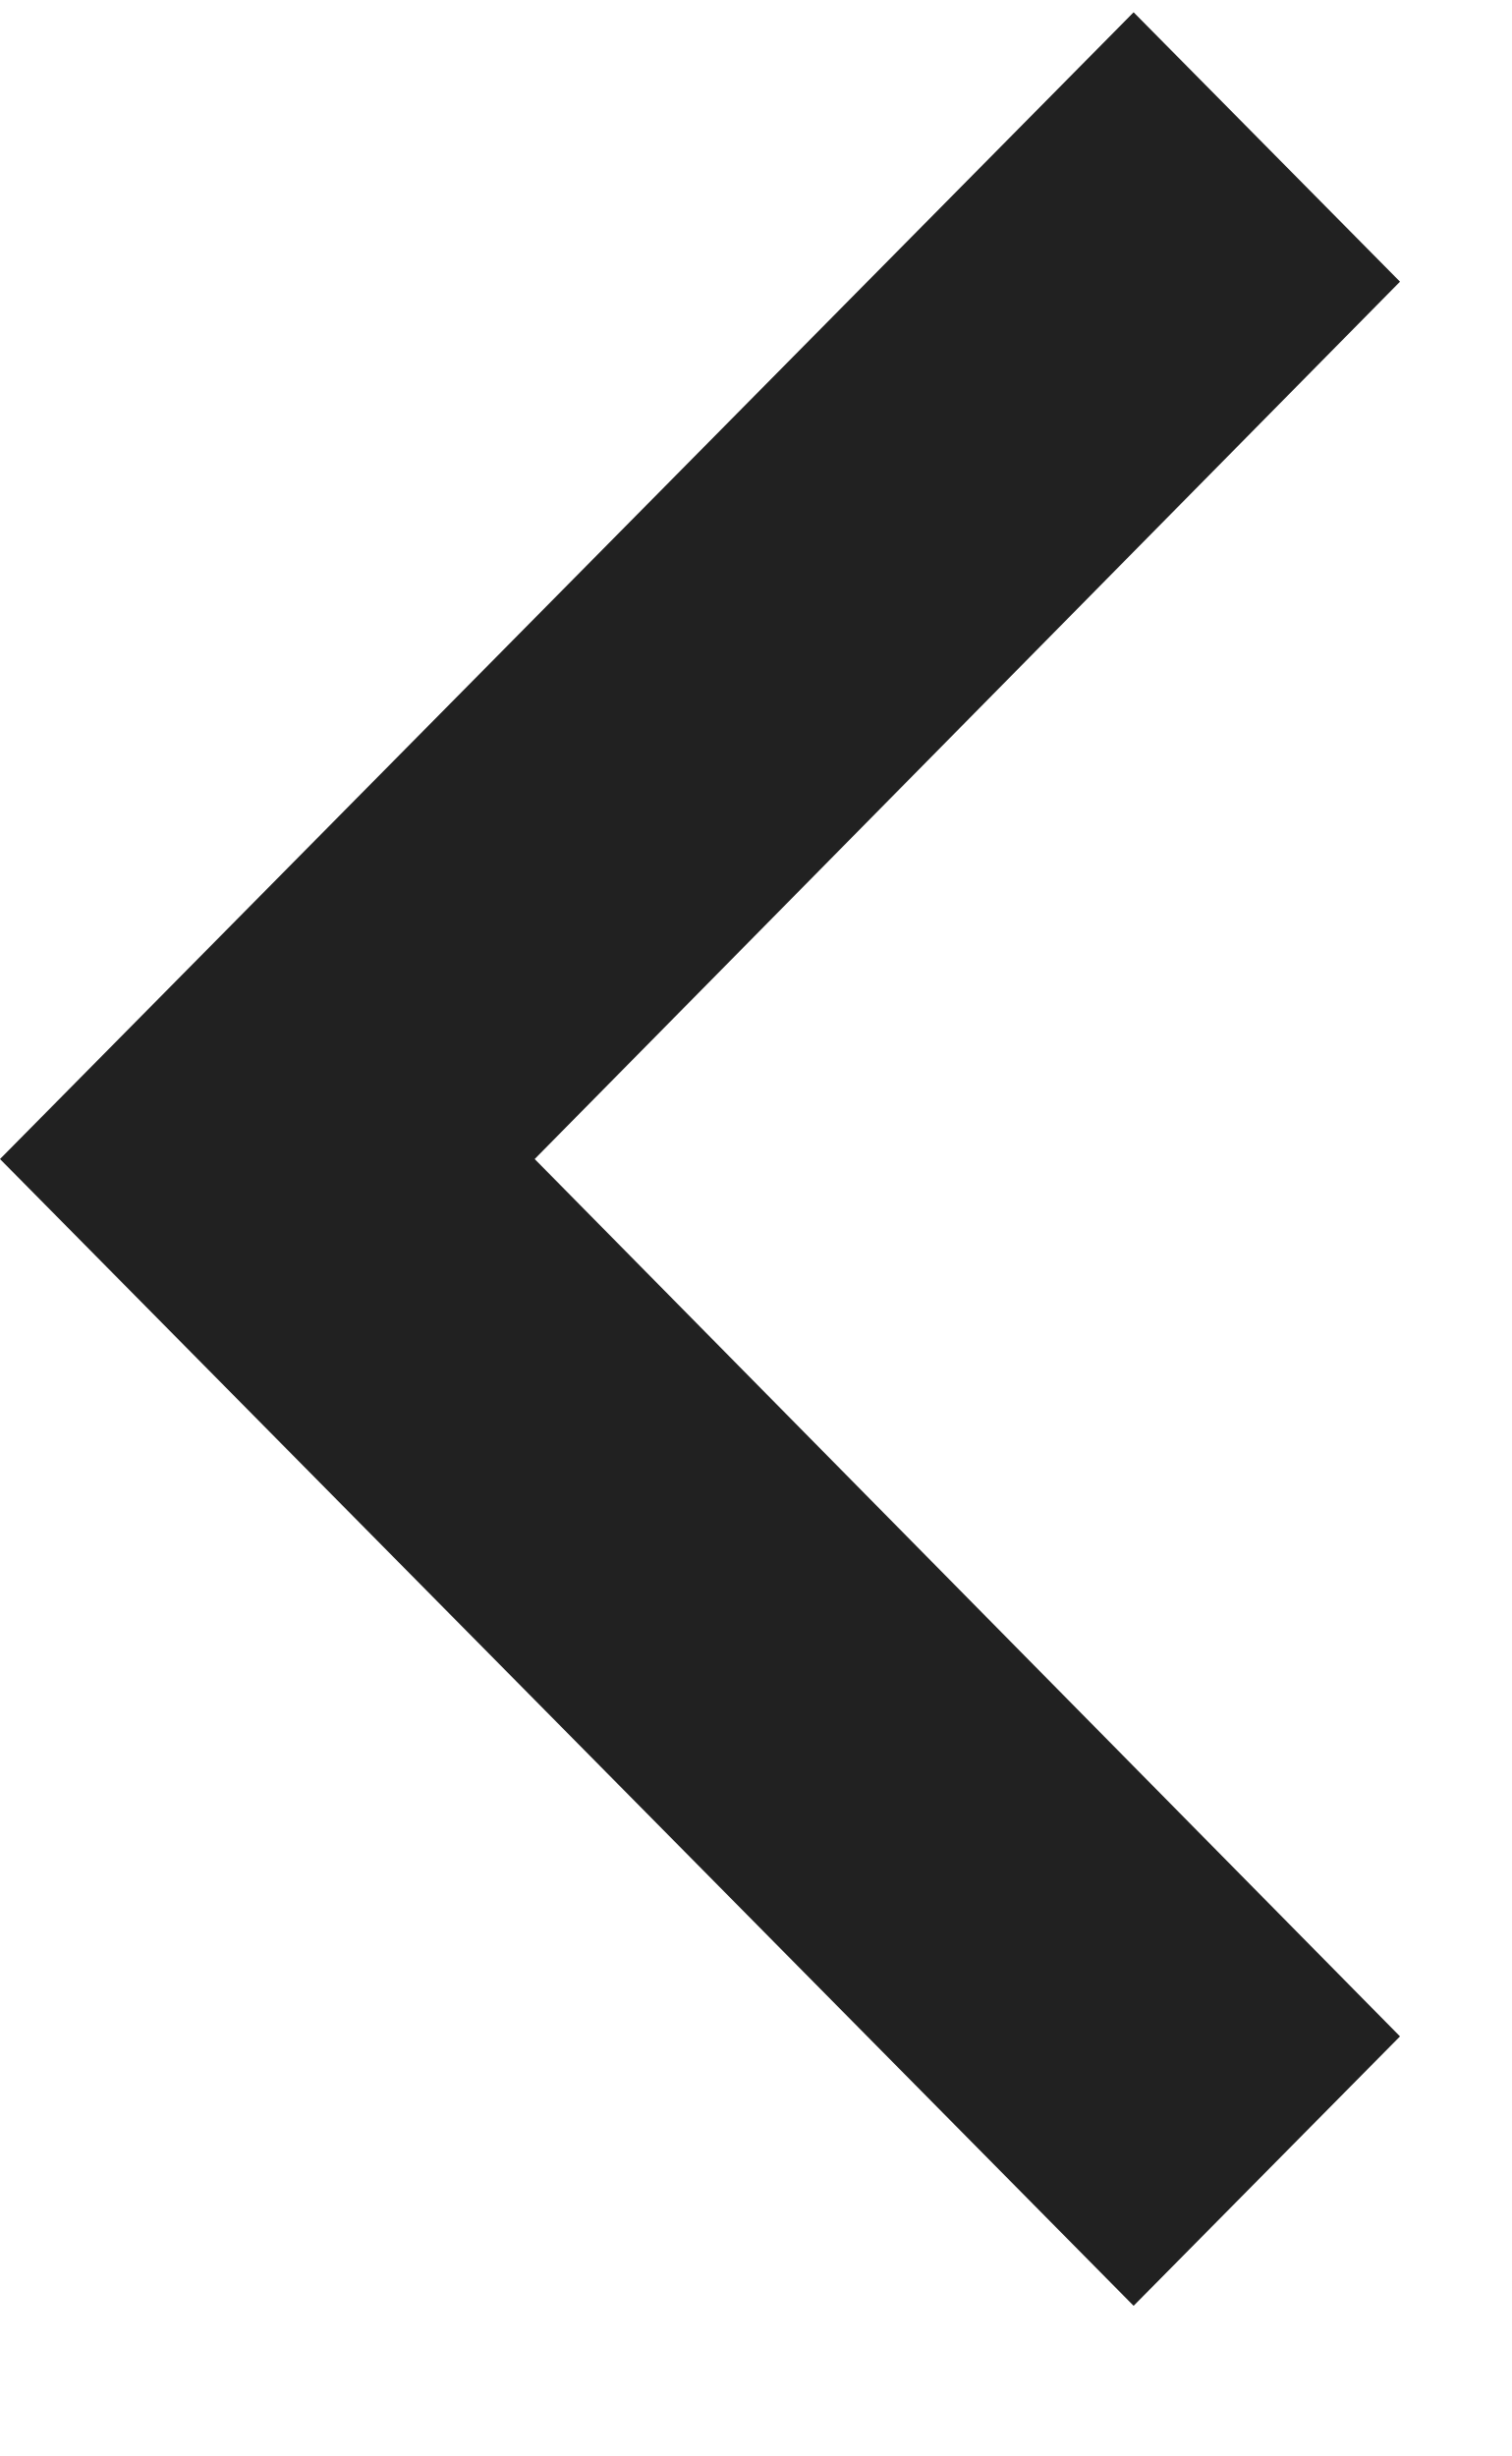
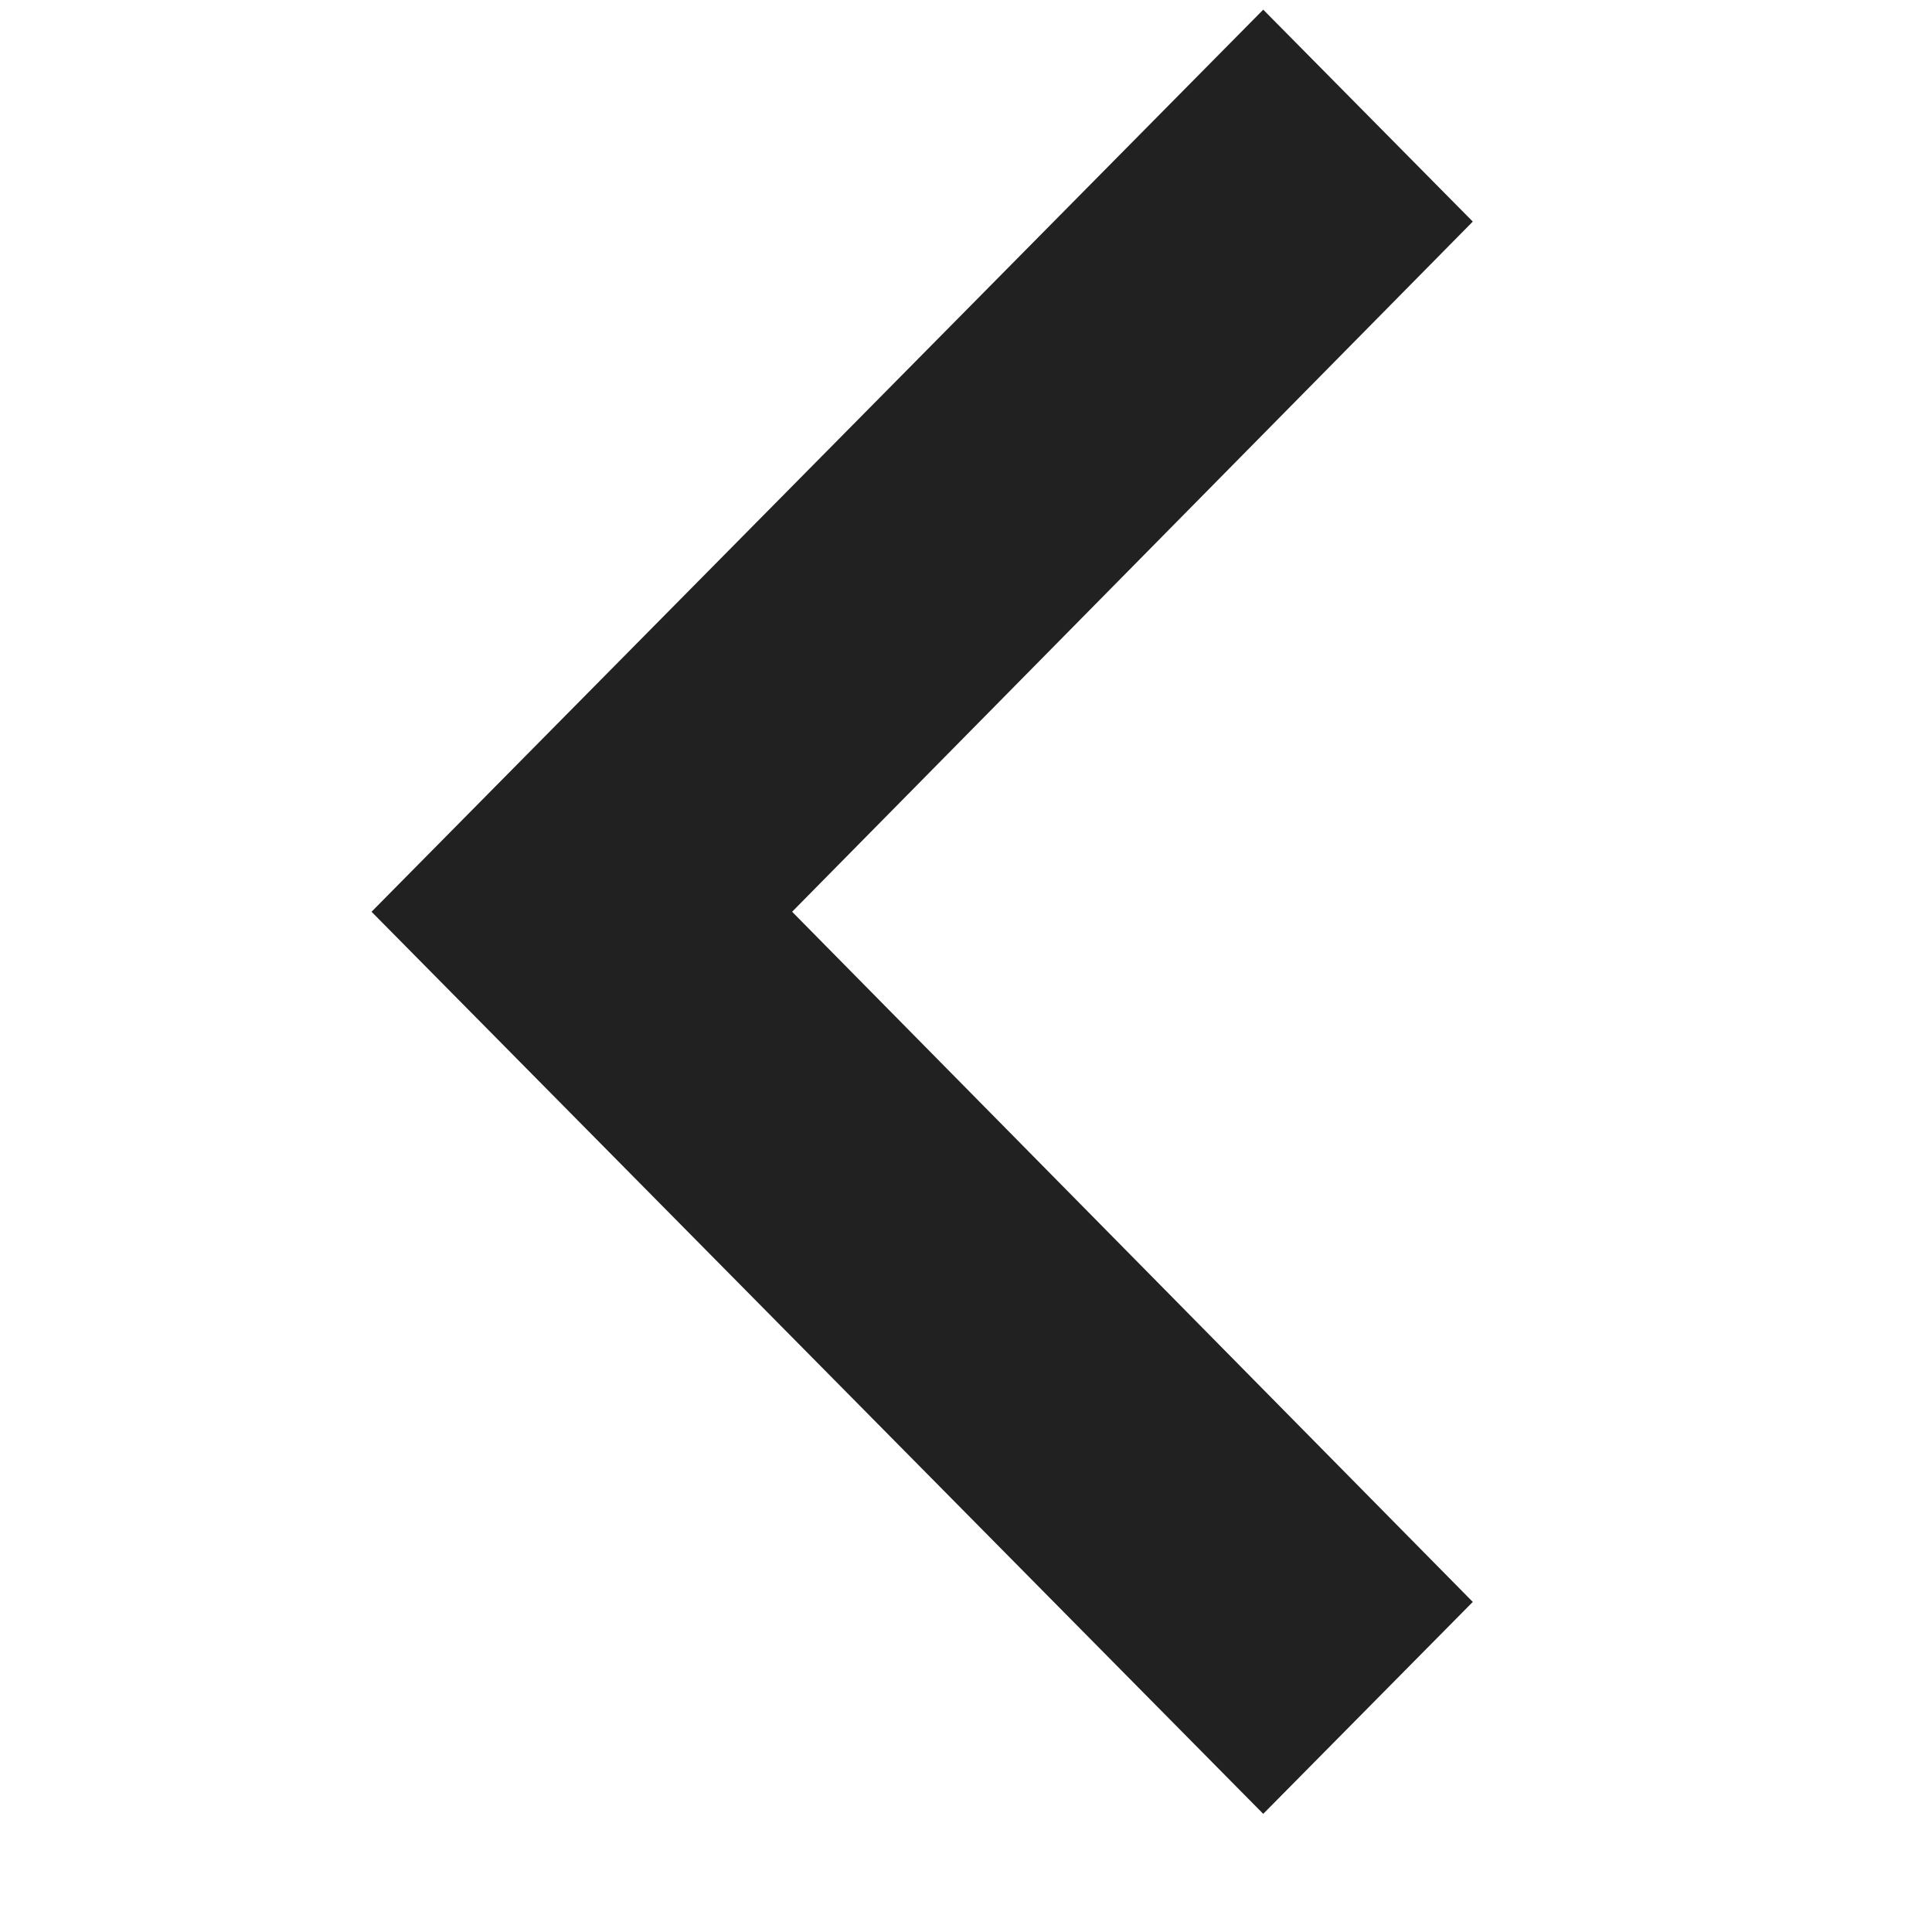
- <svg xmlns="http://www.w3.org/2000/svg" width="8" height="13" viewBox="0 0 8 13" fill="none">
+ <svg xmlns="http://www.w3.org/2000/svg" width="30" height="30" viewBox="0 0 8 13" fill="none">
  <path d="M7.41 1.491L6 0.065L0 6.135L6 12.205L7.41 10.779L2.83 6.135L7.41 1.491Z" fill="black" fill-opacity="0.87" />
</svg>
